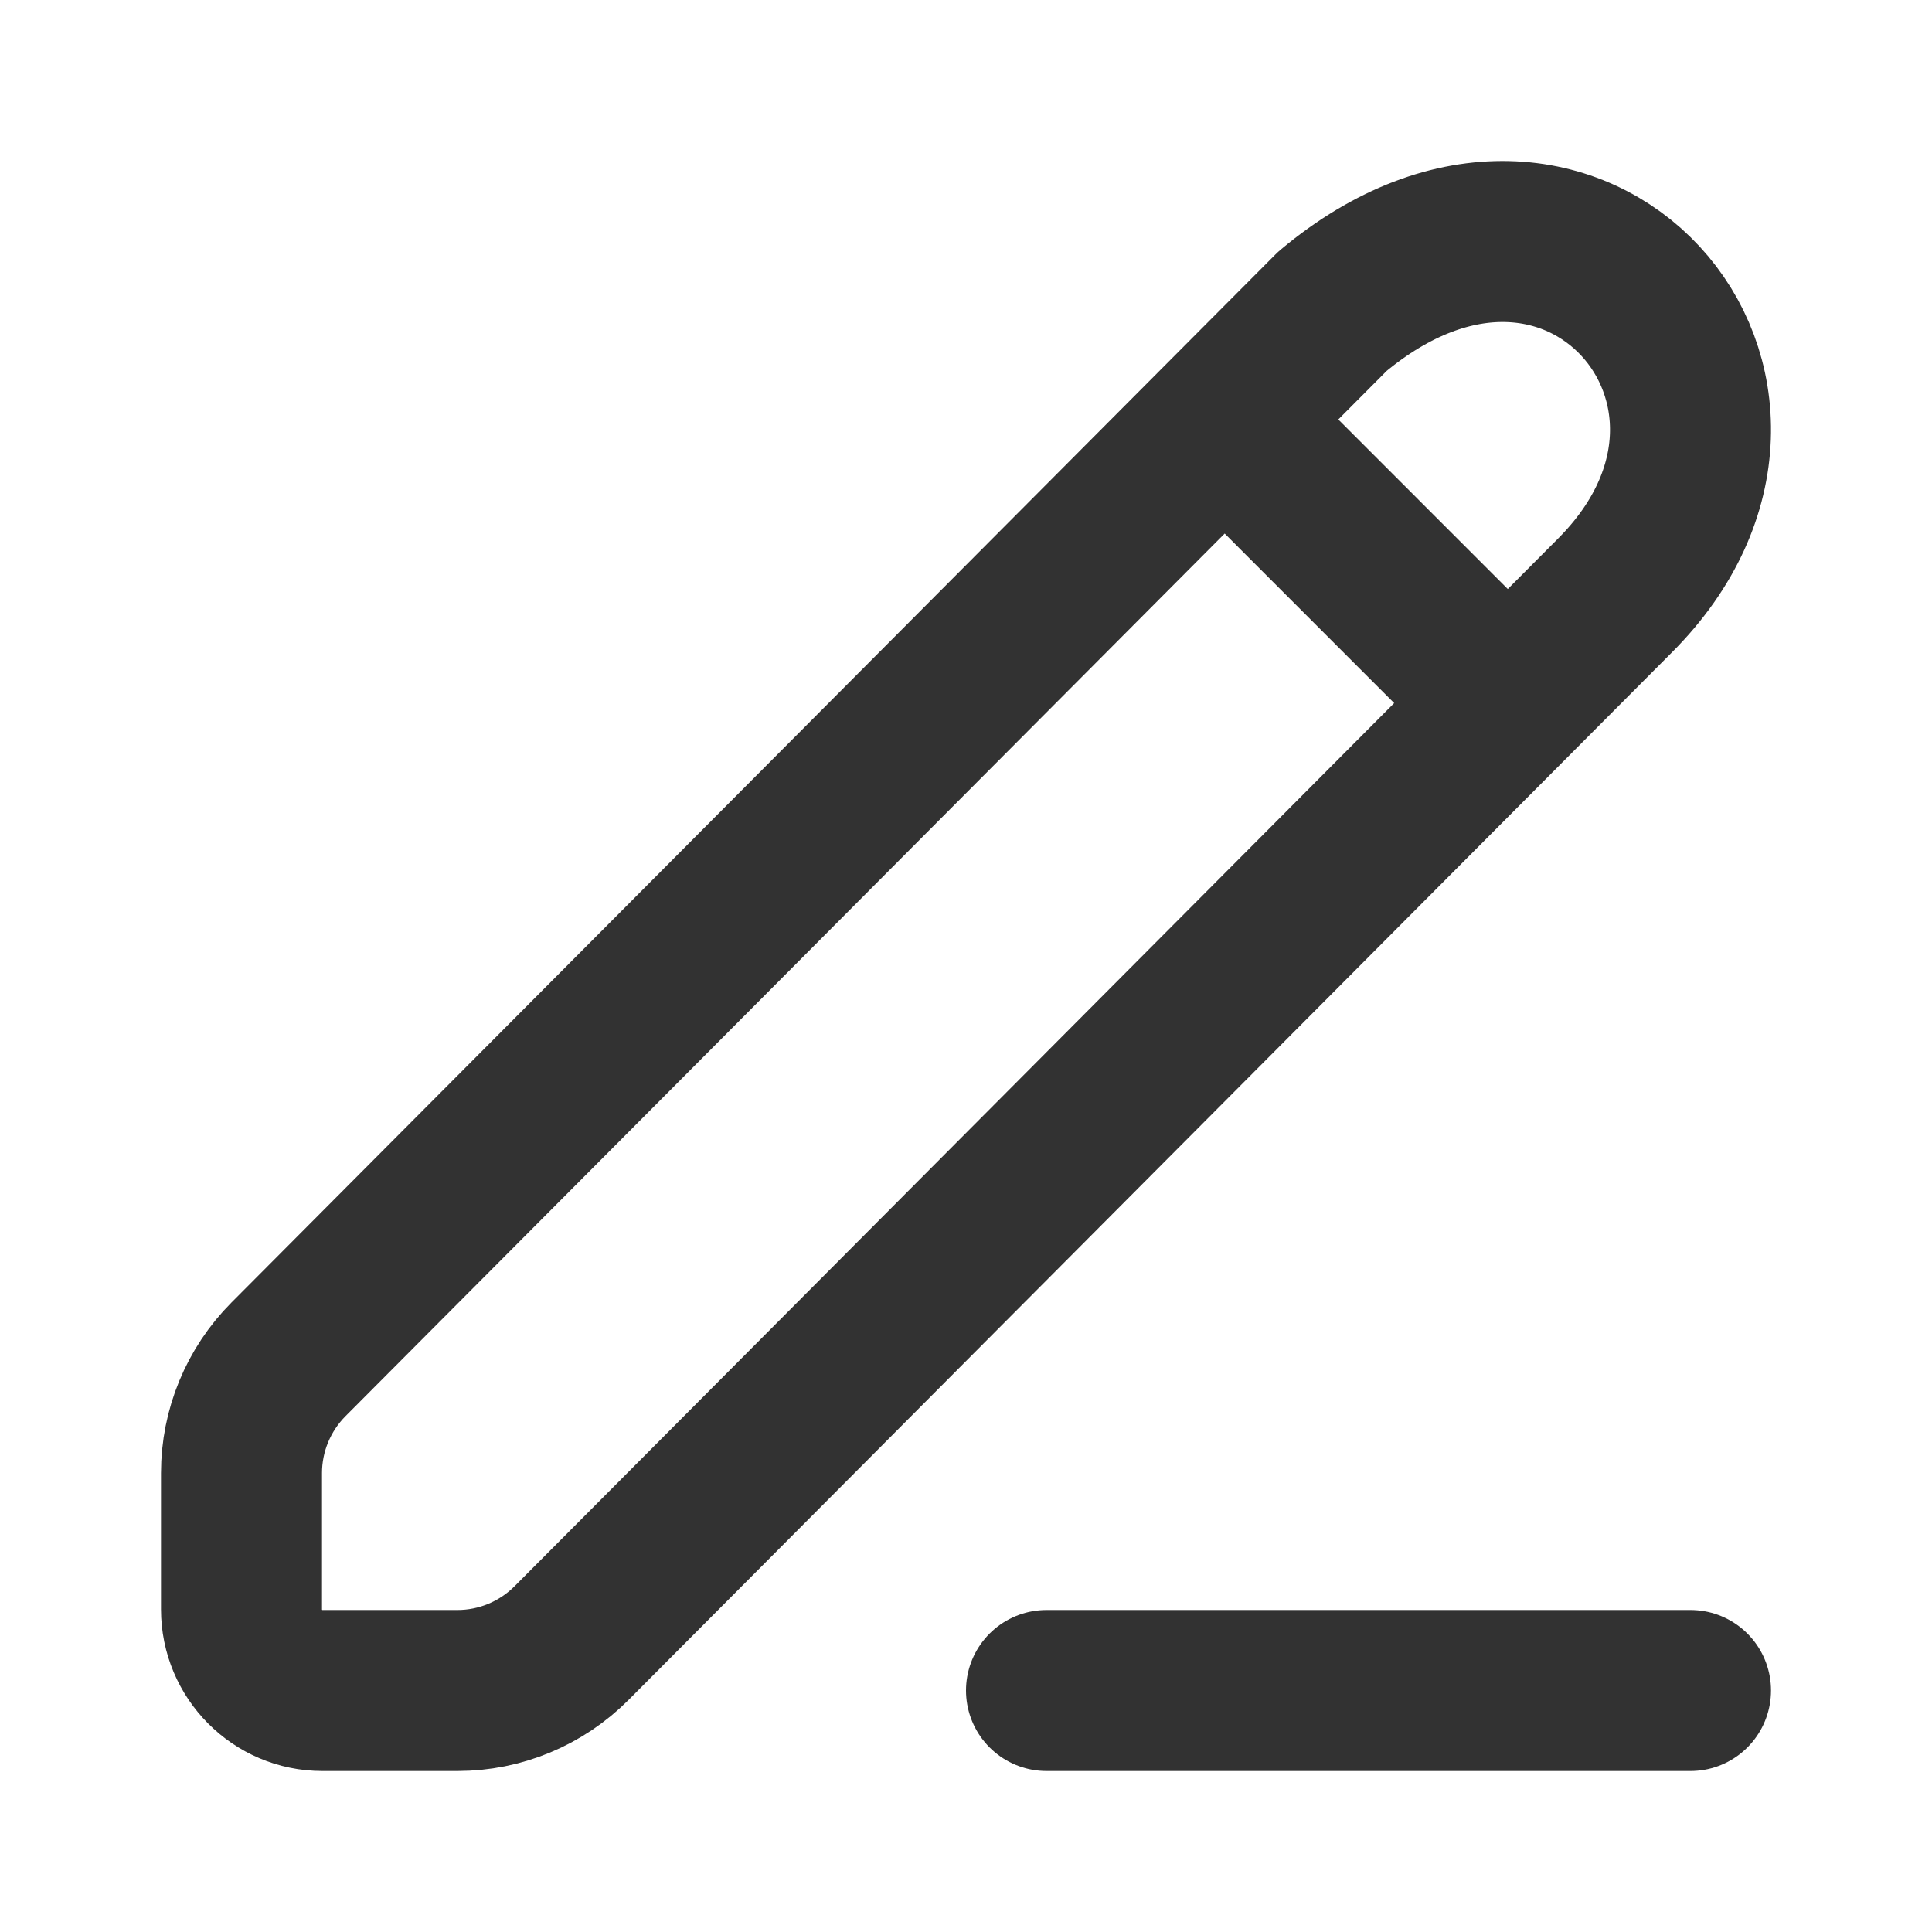
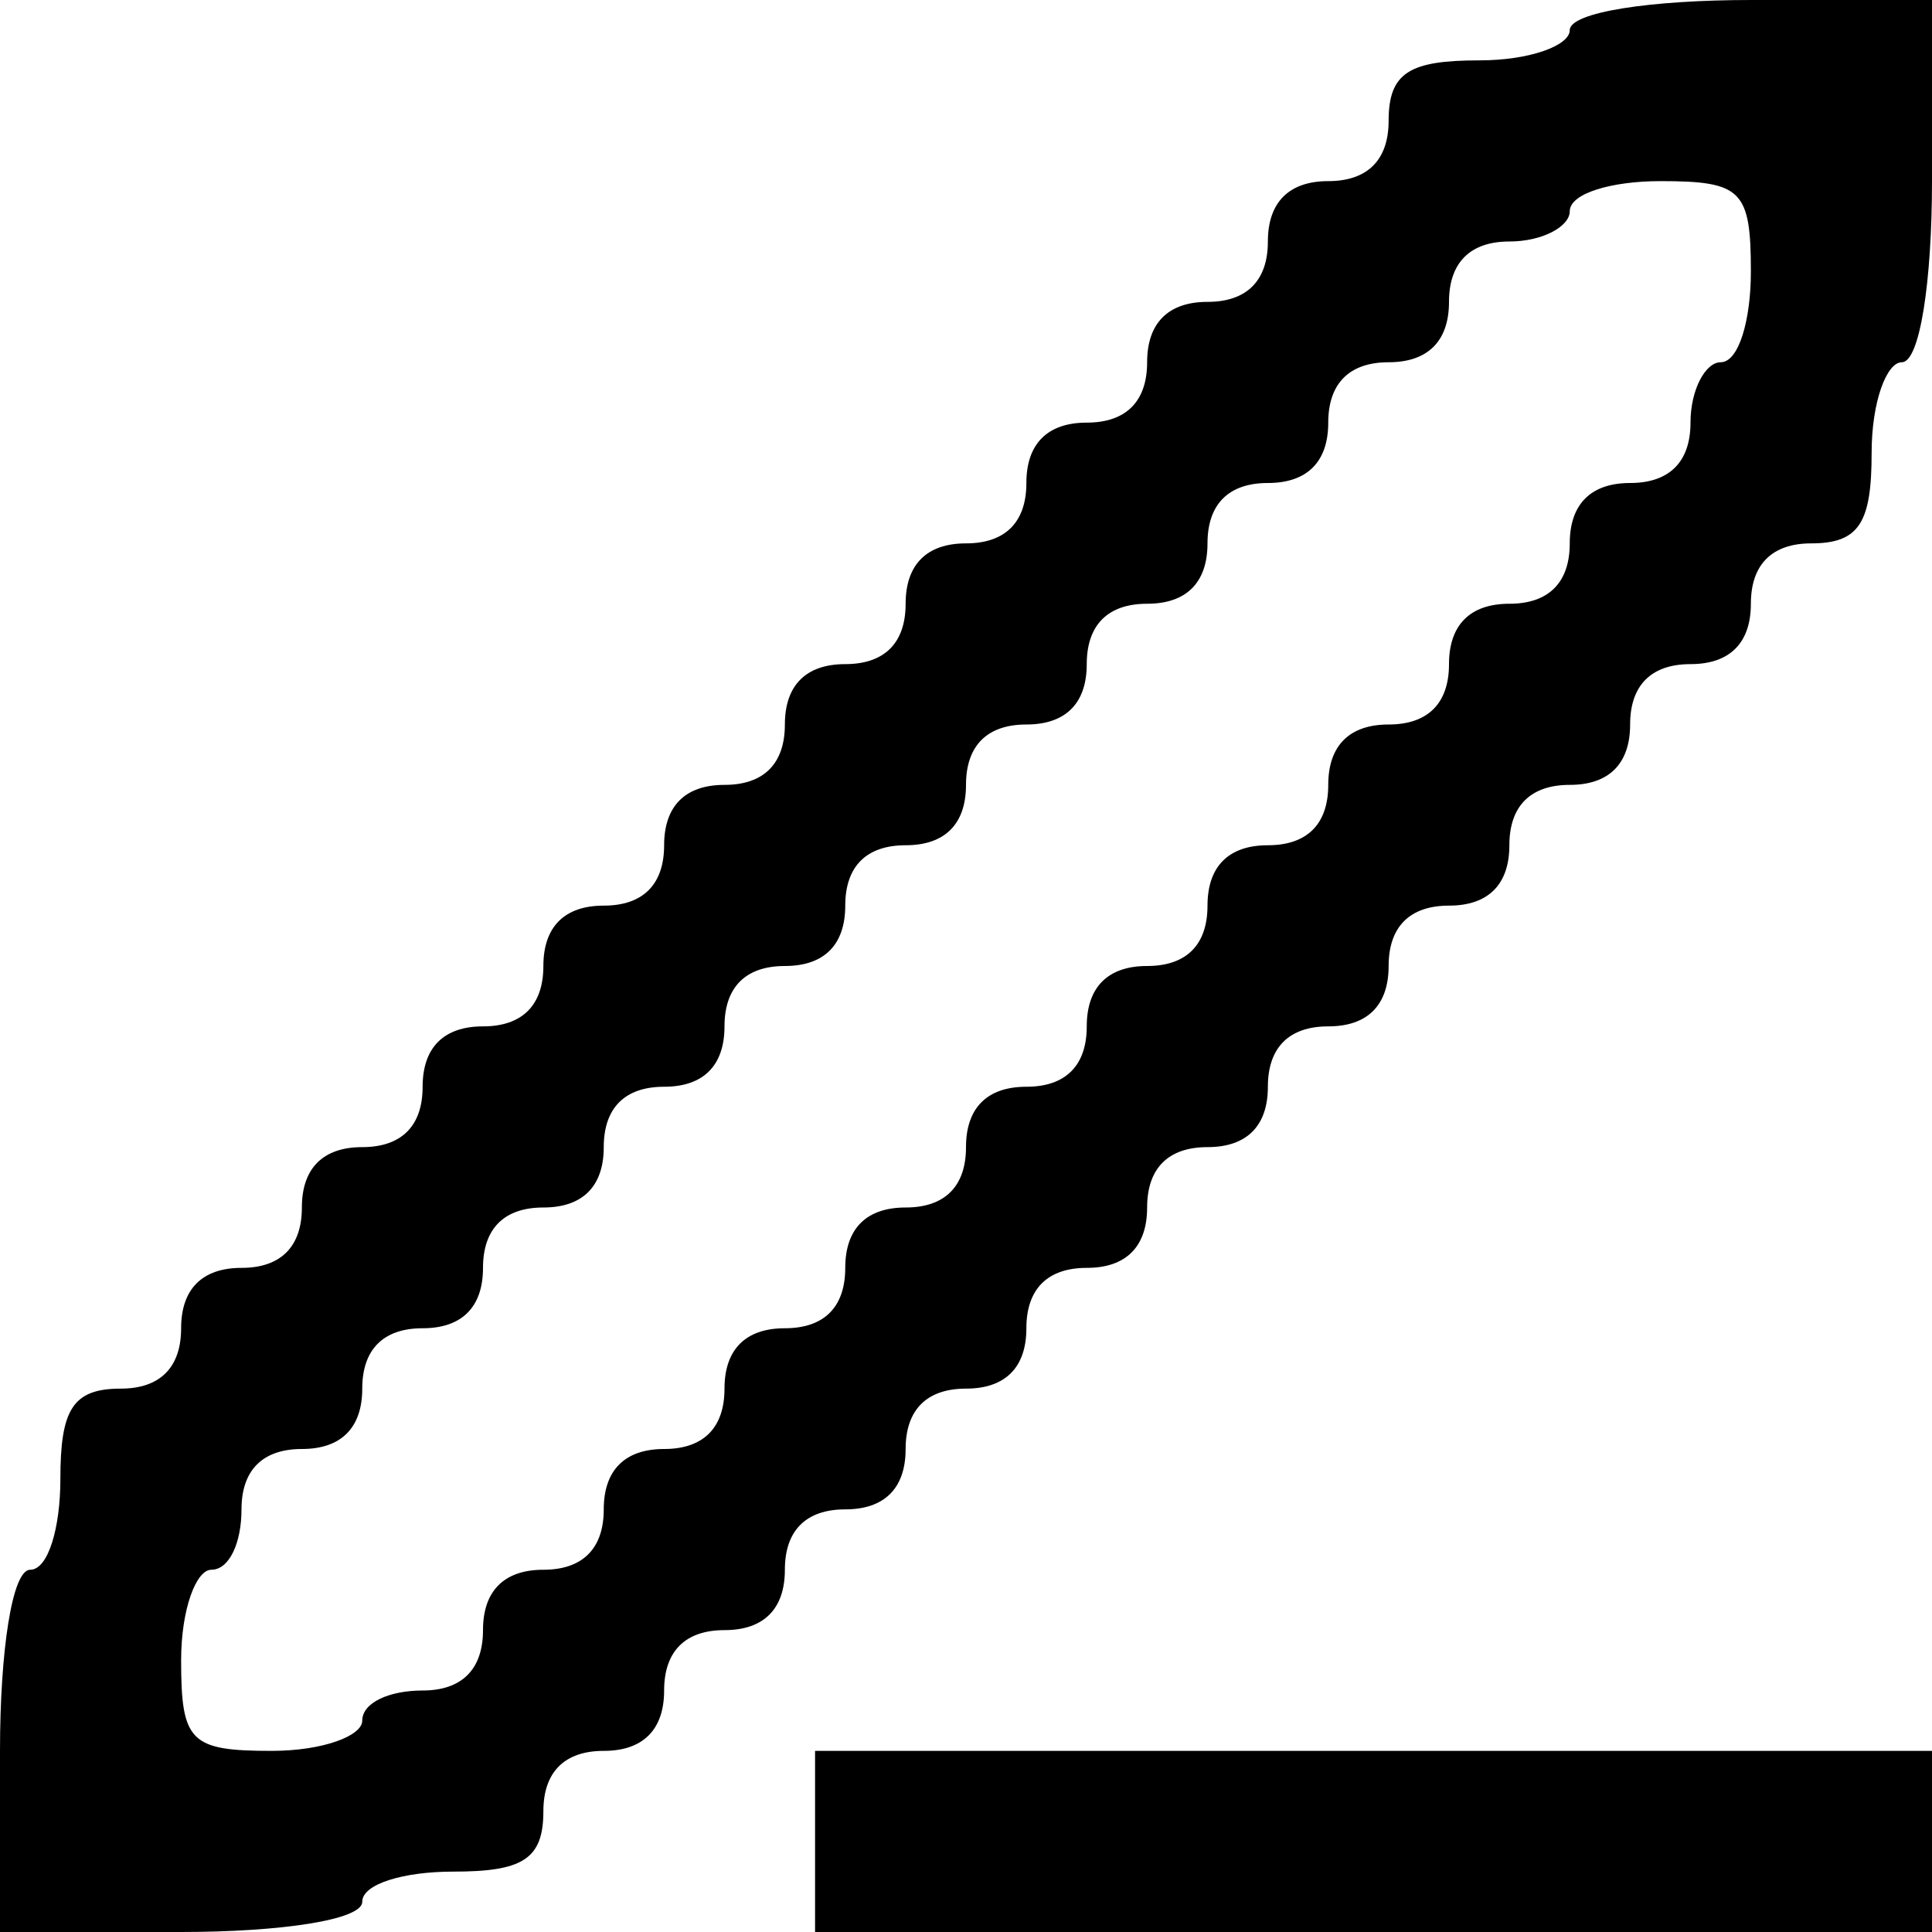
- <svg xmlns="http://www.w3.org/2000/svg" width="800px" height="800px" viewBox="0 0 24 24" fill="none">
-   <path d="M13 21H21" stroke="#323232" stroke-width="2" stroke-linecap="round" stroke-linejoin="round" />
-   <path d="M20.065 7.394L7.1 20.411C6.724 20.788 6.214 21 5.683 21H4.004C3.449 21 3 20.547 3 19.992V18.299C3 17.77 3.21 17.262 3.583 16.887L16.552 3.867C19.563 1.347 22.575 4.875 20.065 7.394Z" stroke="#323232" stroke-width="2" stroke-linecap="round" stroke-linejoin="round" />
-   <path d="M15.31 5.31L18.727 8.728" stroke="#323232" stroke-width="2" stroke-linecap="round" stroke-linejoin="round" />
+ <svg xmlns="http://www.w3.org/2000/svg" version="1.0" width="64pt" height="64pt" viewBox="0 0 64 64" preserveAspectRatio="xMidYMid meet">
+   <g transform="translate(0,64) scale(0.1,-0.1)" fill="#000000" stroke="none">
+     <path d="M520 630 c0 -5 -13 -10 -30 -10 -23 0 -30 -4 -30 -20 0 -13 -7 -20 -20 -20 -13 0 -20 -7 -20 -20 0 -13 -7 -20 -20 -20 -13 0 -20 -7 -20 -20 0 -13 -7 -20 -20 -20 -13 0 -20 -7 -20 -20 0 -13 -7 -20 -20 -20 -13 0 -20 -7 -20 -20 0 -13 -7 -20 -20 -20 -13 0 -20 -7 -20 -20 0 -13 -7 -20 -20 -20 -13 0 -20 -7 -20 -20 0 -13 -7 -20 -20 -20 -13 0 -20 -7 -20 -20 0 -13 -7 -20 -20 -20 -13 0 -20 -7 -20 -20 0 -13 -7 -20 -20 -20 -13 0 -20 -7 -20 -20 0 -13 -7 -20 -20 -20 -13 0 -20 -7 -20 -20 0 -13 -7 -20 -20 -20 -16 0 -20 -7 -20 -30 0 -16 -4 -30 -10 -30 -6 0 -10 -27 -10 -60 l0 -60 60 0 c33 0 60 4 60 10 0 6 14 10 30 10 23 0 30 4 30 20 0 13 7 20 20 20 13 0 20 7 20 20 0 13 7 20 20 20 13 0 20 7 20 20 0 13 7 20 20 20 13 0 20 7 20 20 0 13 7 20 20 20 13 0 20 7 20 20 0 13 7 20 20 20 13 0 20 7 20 20 0 13 7 20 20 20 13 0 20 7 20 20 0 13 7 20 20 20 13 0 20 7 20 20 0 13 7 20 20 20 13 0 20 7 20 20 0 13 7 20 20 20 13 0 20 7 20 20 0 13 7 20 20 20 13 0 20 7 20 20 0 13 7 20 20 20 16 0 20 7 20 30 0 17 5 30 10 30 6 0 10 27 10 60 l0 60 -60 0 c-33 0 -60 -4 -60 -10z m60 -80 c0 -16 -4 -30 -10 -30 -5 0 -10 -9 -10 -20 0 -13 -7 -20 -20 -20 -13 0 -20 -7 -20 -20 0 -13 -7 -20 -20 -20 -13 0 -20 -7 -20 -20 0 -13 -7 -20 -20 -20 -13 0 -20 -7 -20 -20 0 -13 -7 -20 -20 -20 -13 0 -20 -7 -20 -20 0 -13 -7 -20 -20 -20 -13 0 -20 -7 -20 -20 0 -13 -7 -20 -20 -20 -13 0 -20 -7 -20 -20 0 -13 -7 -20 -20 -20 -13 0 -20 -7 -20 -20 0 -13 -7 -20 -20 -20 -13 0 -20 -7 -20 -20 0 -13 -7 -20 -20 -20 -13 0 -20 -7 -20 -20 0 -13 -7 -20 -20 -20 -13 0 -20 -7 -20 -20 0 -13 -7 -20 -20 -20 -11 0 -20 -4 -20 -10 0 -5 -13 -10 -30 -10 -27 0 -30 3 -30 30 0 17 5 30 10 30 6 0 10 9 10 20 0 13 7 20 20 20 13 0 20 7 20 20 0 13 7 20 20 20 13 0 20 7 20 20 0 13 7 20 20 20 13 0 20 7 20 20 0 13 7 20 20 20 13 0 20 7 20 20 0 13 7 20 20 20 13 0 20 7 20 20 0 13 7 20 20 20 13 0 20 7 20 20 0 13 7 20 20 20 13 0 20 7 20 20 0 13 7 20 20 20 13 0 20 7 20 20 0 13 7 20 20 20 13 0 20 7 20 20 0 13 7 20 20 20 13 0 20 7 20 20 0 13 7 20 20 20 11 0 20 5 20 10 0 6 14 10 30 10 27 0 30 -3 30 -30z" />
+     <path d="M270 30 l0 -30 185 0 185 0 0 30 0 30 -185 0 -185 0 0 -30z" />
+   </g>
</svg>
